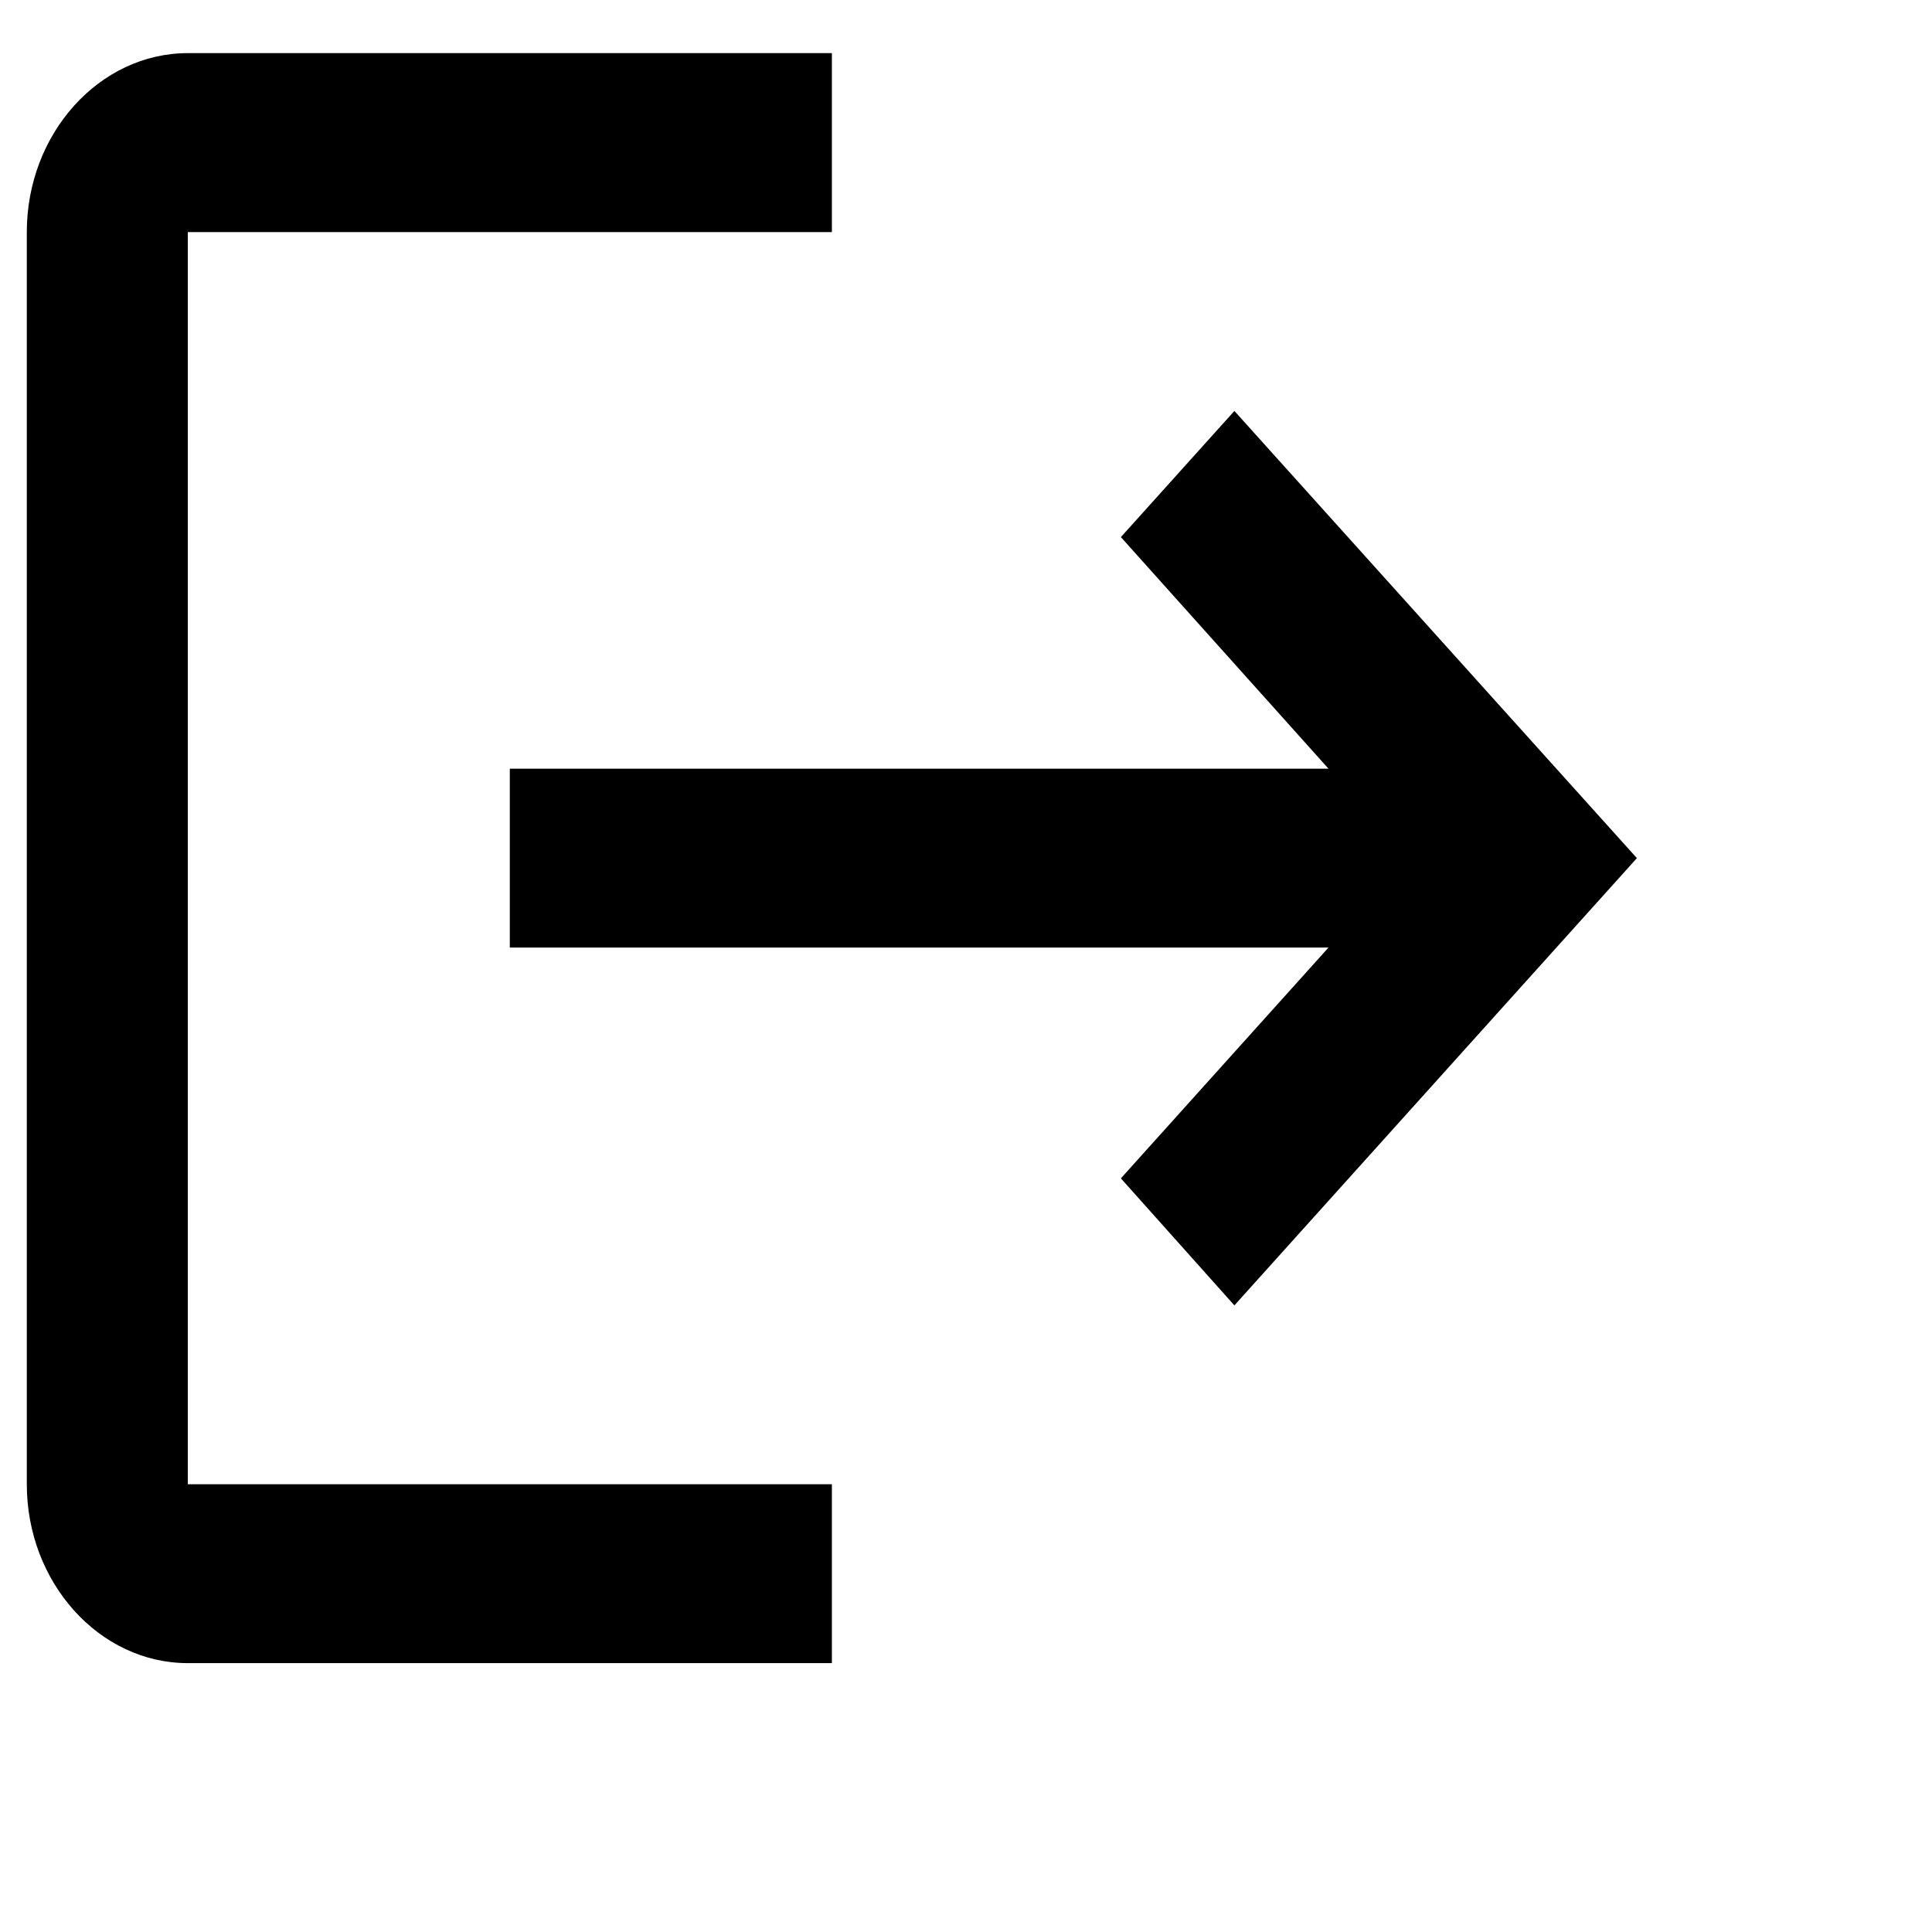
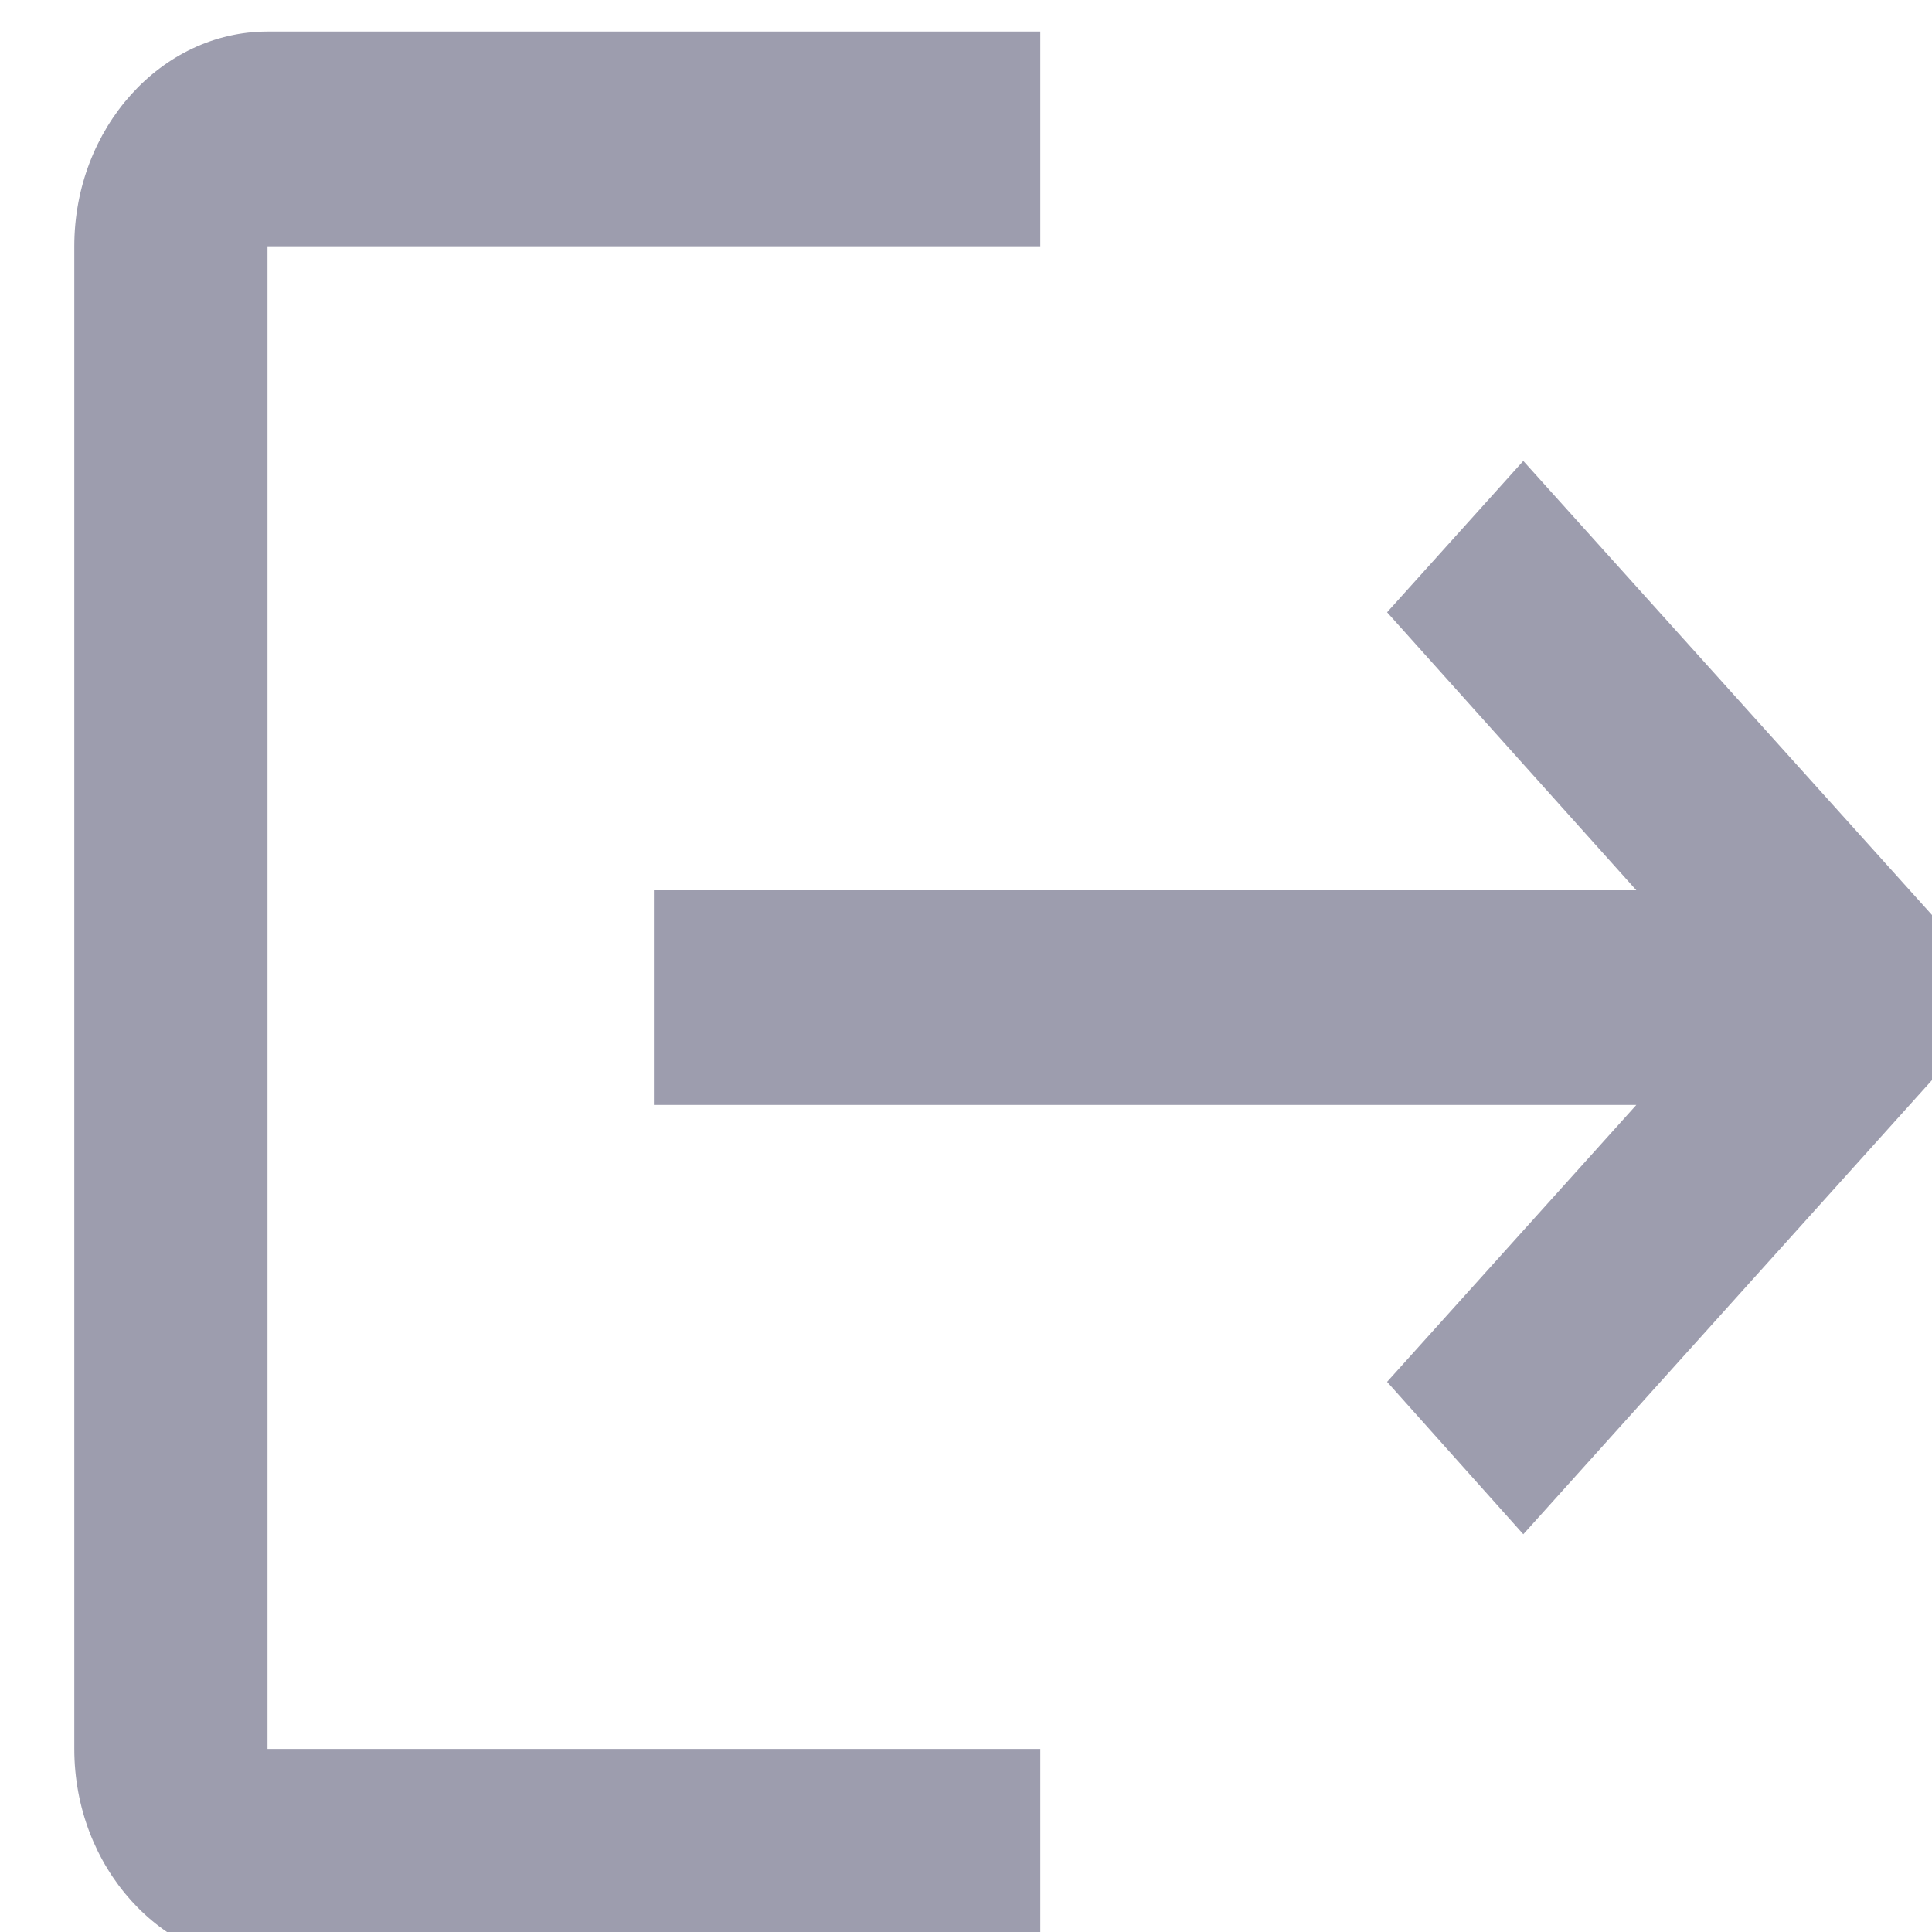
- <svg xmlns="http://www.w3.org/2000/svg" width="24" height="24" viewBox="0 0 24 24" fill="currentColor">
-   <path d="M15.334 5.105L13.924 6.672L16.503 9.549H6.333V11.771H16.503L13.924 14.638L15.334 16.216L20.334 10.66L15.334 5.105ZM2.333 2.883H10.334V0.66H2.333C1.234 0.66 0.333 1.66 0.333 2.883V18.438C0.333 19.66 1.234 20.66 2.333 20.66H10.334V18.438H2.333V2.883Z" />
+ <svg xmlns="http://www.w3.org/2000/svg" width="24" height="24" viewBox="0 0 24 24" fill="none">
+   <path d="M18.923 5.726L17.231 7.606L20.327 11.059H8.123V13.726H20.327L17.231 17.166L18.923 19.059L24.923 12.392L18.923 5.726ZM3.323 3.059H12.923V0.392H3.323C2.003 0.392 0.923 1.592 0.923 3.059V21.726C0.923 23.192 2.003 24.392 3.323 24.392H12.923V21.726H3.323V3.059Z" fill="#9D9DAE" />
</svg>
